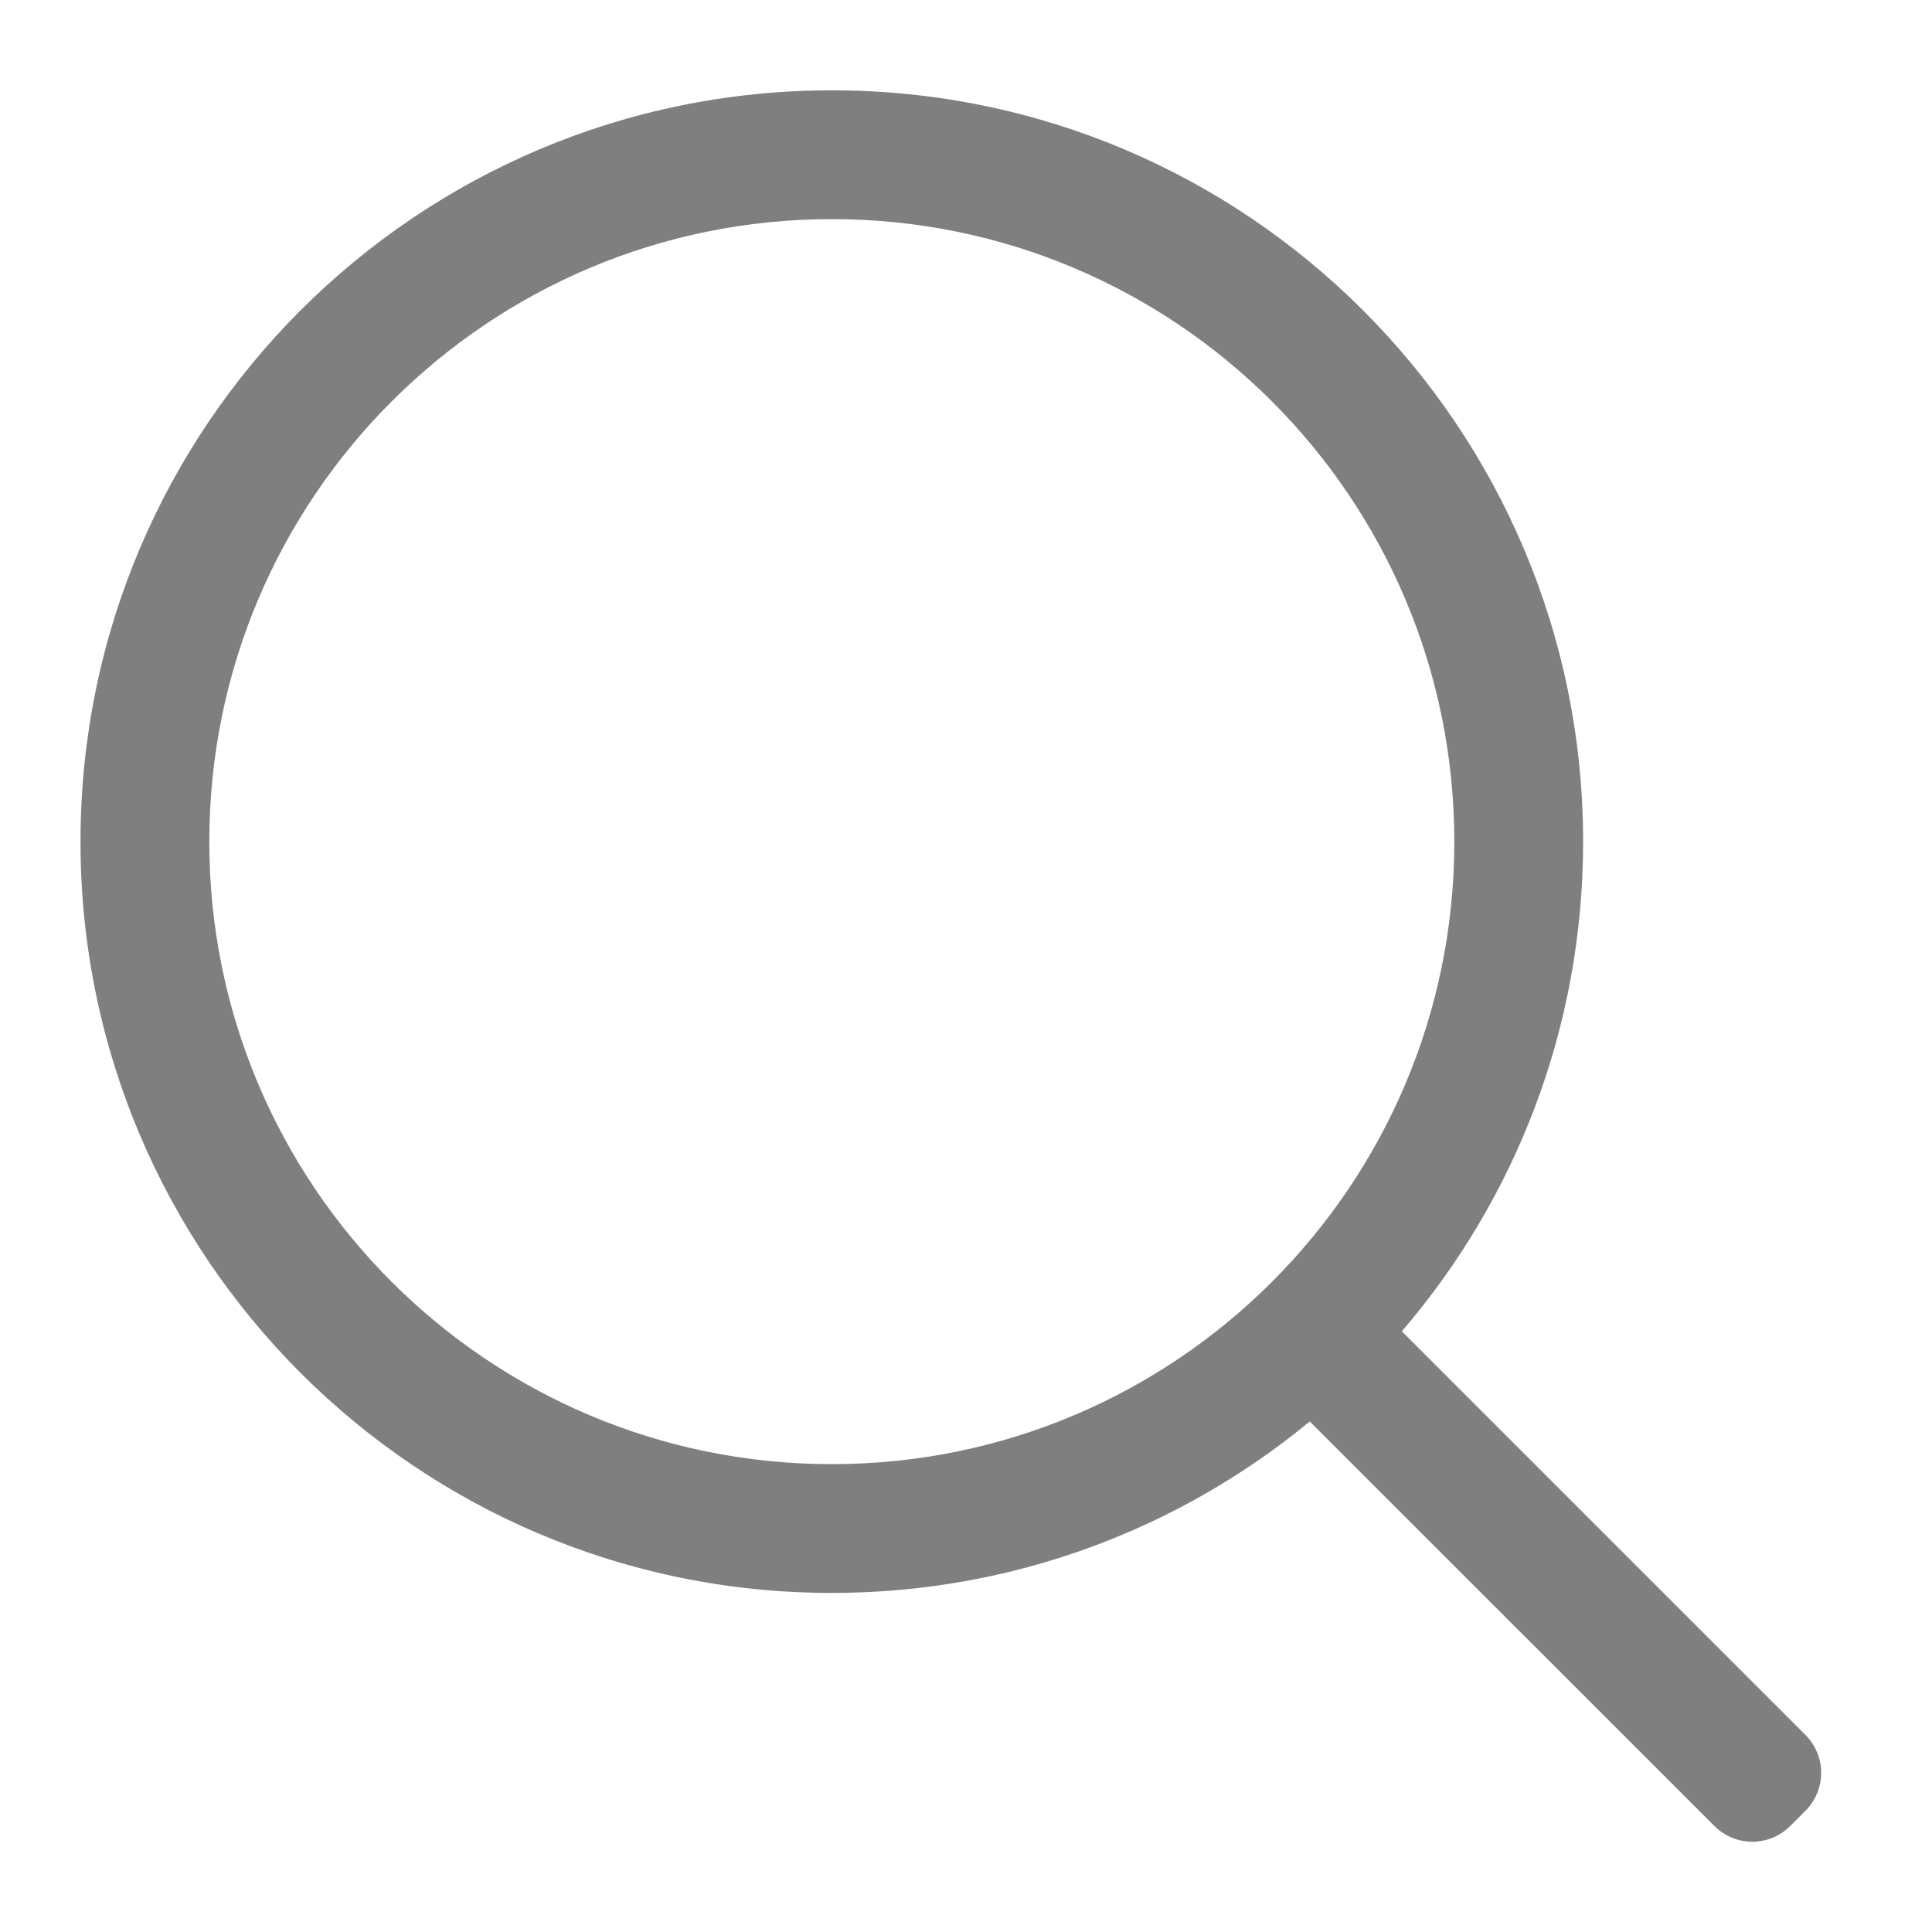
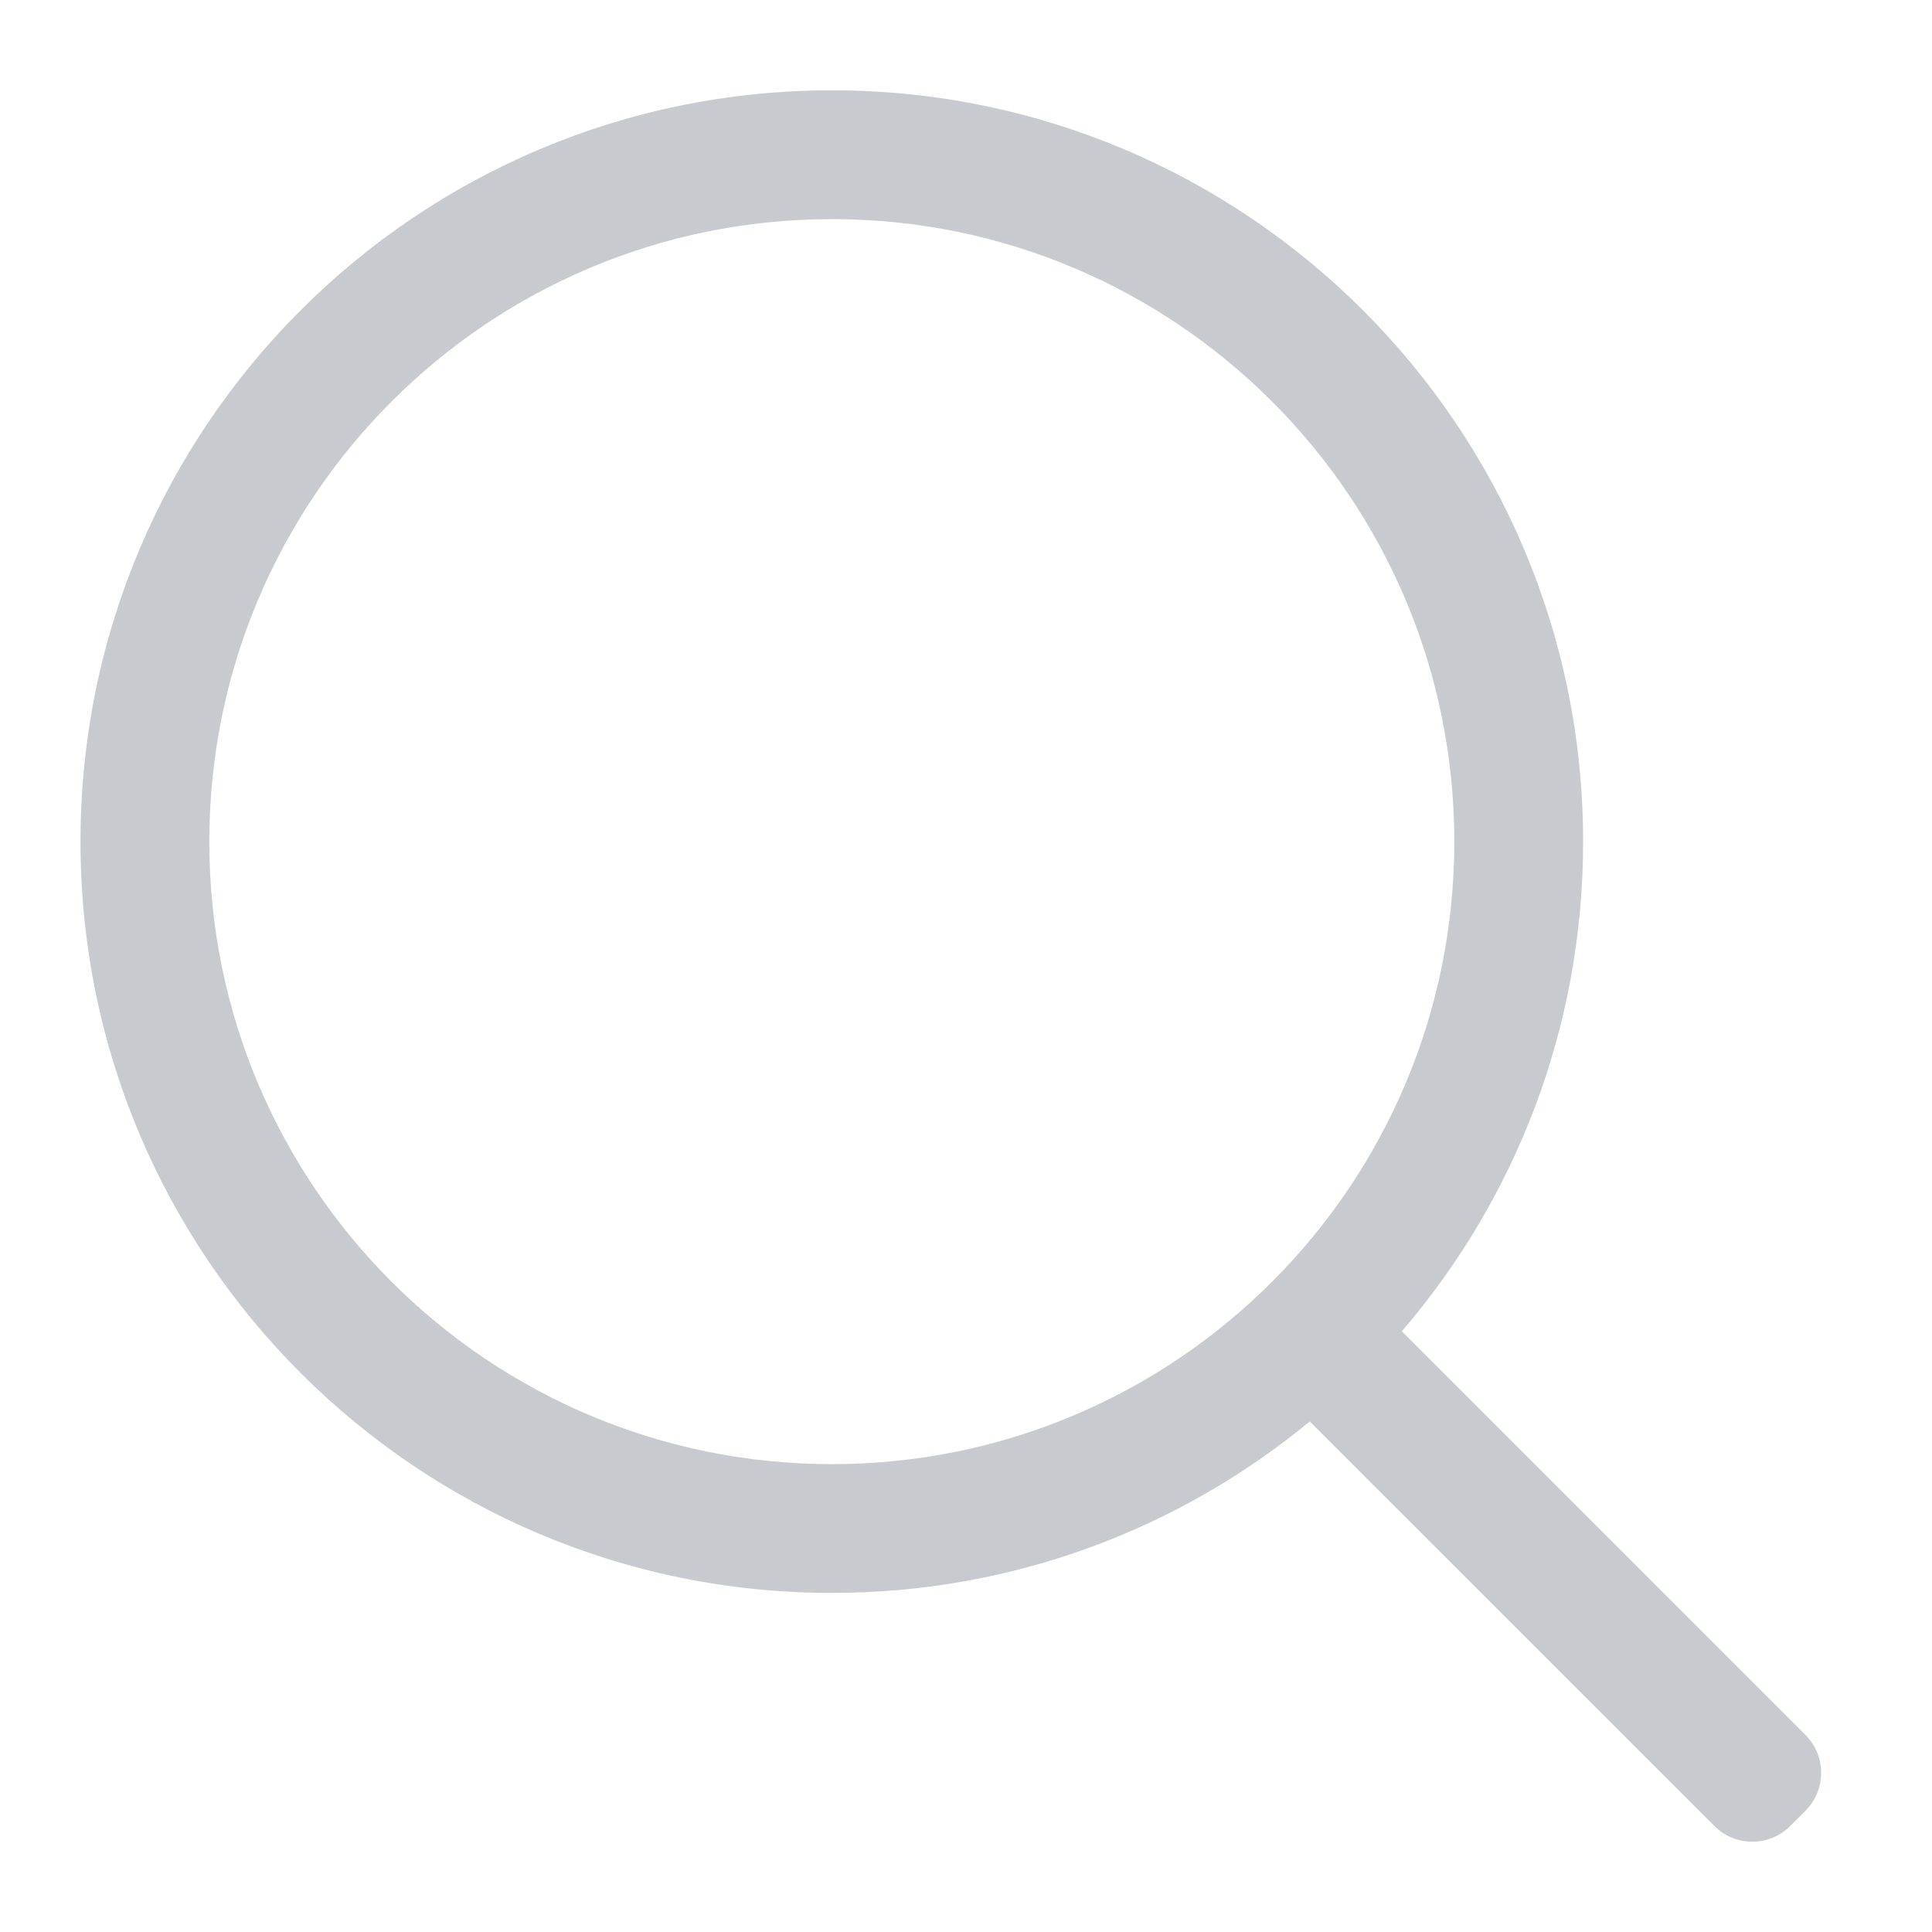
<svg xmlns="http://www.w3.org/2000/svg" width="12" height="12" viewBox="0 0 12 12" fill="none">
  <g opacity="0.5">
-     <path fill-rule="evenodd" clip-rule="evenodd" d="M8.135 8.829C7.329 9.494 6.294 9.894 5.167 9.894C2.589 9.894 0.5 7.805 0.5 5.228C0.5 2.65 2.589 0.561 5.167 0.561C7.744 0.561 9.833 2.65 9.833 5.228C9.833 6.389 9.409 7.452 8.707 8.269L11.214 10.776C11.344 10.906 11.344 11.117 11.214 11.247L11.12 11.341C10.989 11.472 10.778 11.472 10.648 11.341L8.135 8.829ZM9.033 5.228C9.033 7.363 7.302 9.094 5.167 9.094C3.031 9.094 1.3 7.363 1.3 5.228C1.3 3.092 3.031 1.361 5.167 1.361C7.302 1.361 9.033 3.092 9.033 5.228Z" fill="black" style="fill:black;fill:black;fill-opacity:1;" />
+     <path fill-rule="evenodd" clip-rule="evenodd" d="M8.135 8.829C7.329 9.494 6.294 9.894 5.167 9.894C2.589 9.894 0.5 7.805 0.5 5.228C0.5 2.65 2.589 0.561 5.167 0.561C7.744 0.561 9.833 2.65 9.833 5.228C9.833 6.389 9.409 7.452 8.707 8.269L11.214 10.776C11.344 10.906 11.344 11.117 11.214 11.247L11.12 11.341C10.989 11.472 10.778 11.472 10.648 11.341L8.135 8.829ZM9.033 5.228C9.033 7.363 7.302 9.094 5.167 9.094C3.031 9.094 1.3 7.363 1.3 5.228C1.3 3.092 3.031 1.361 5.167 1.361C7.302 1.361 9.033 3.092 9.033 5.228Z" fill="#8F959E" style="fill:#8F959E;fill-opacity:1;" />
  </g>
</svg>
